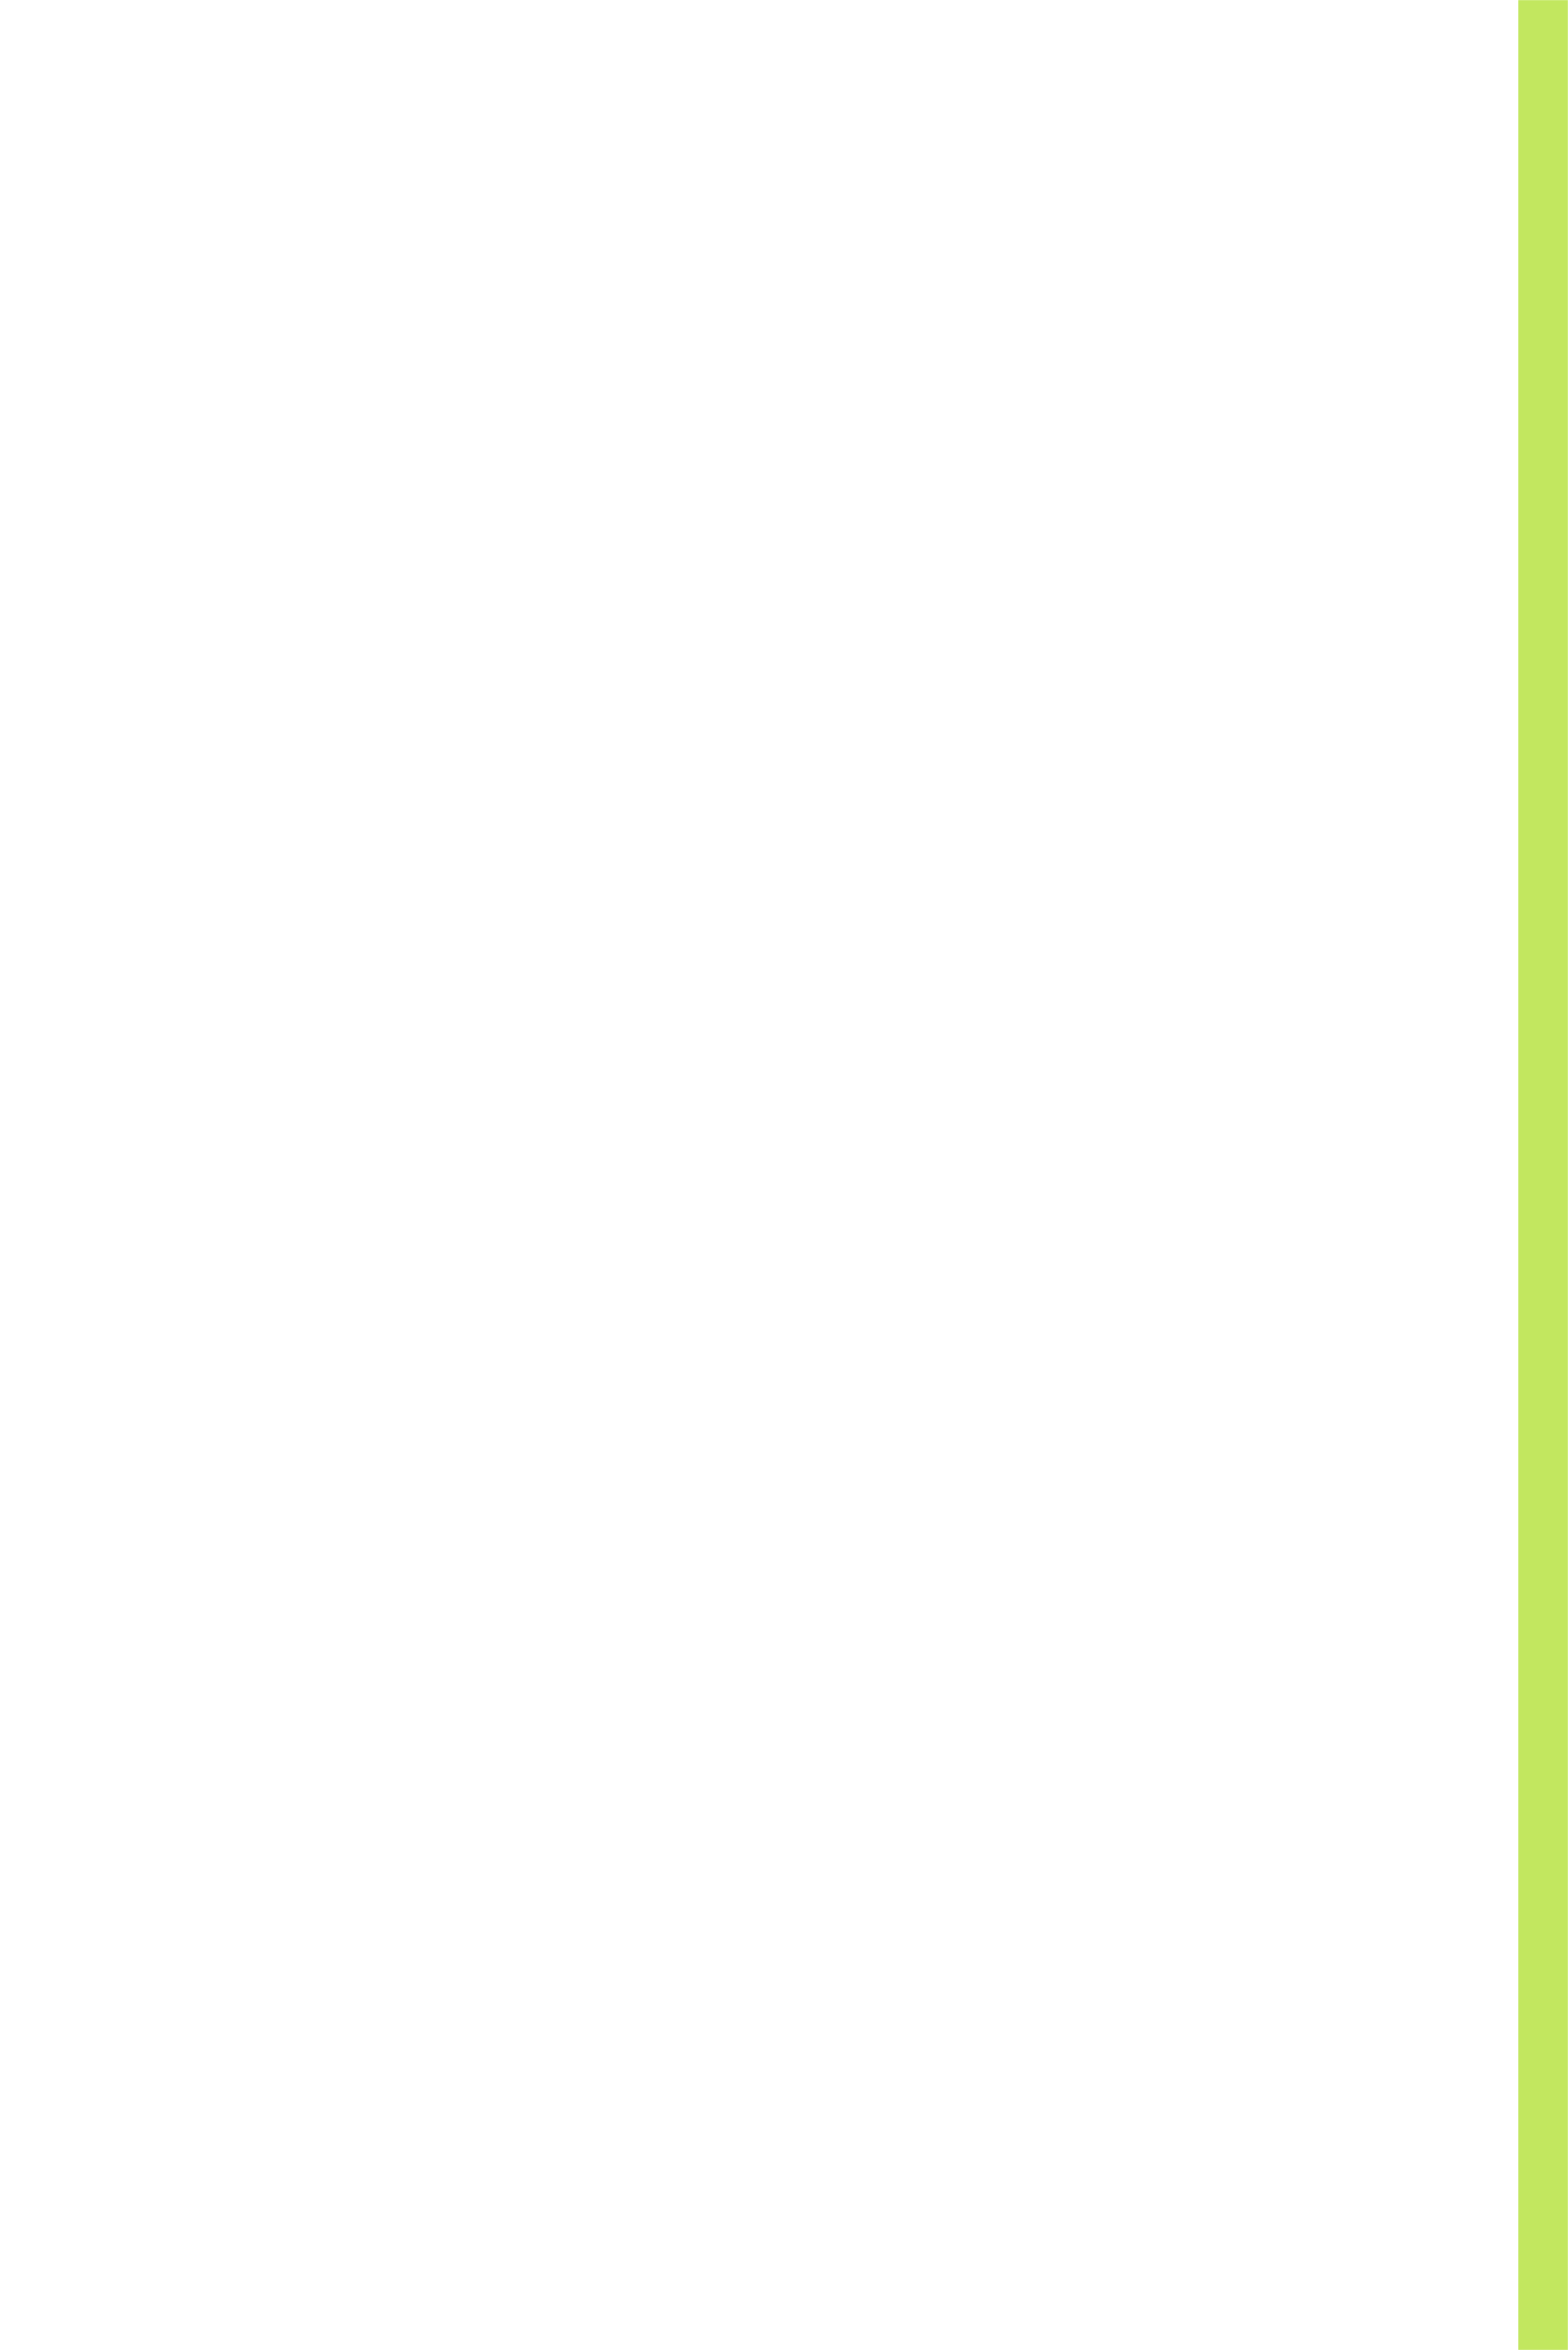
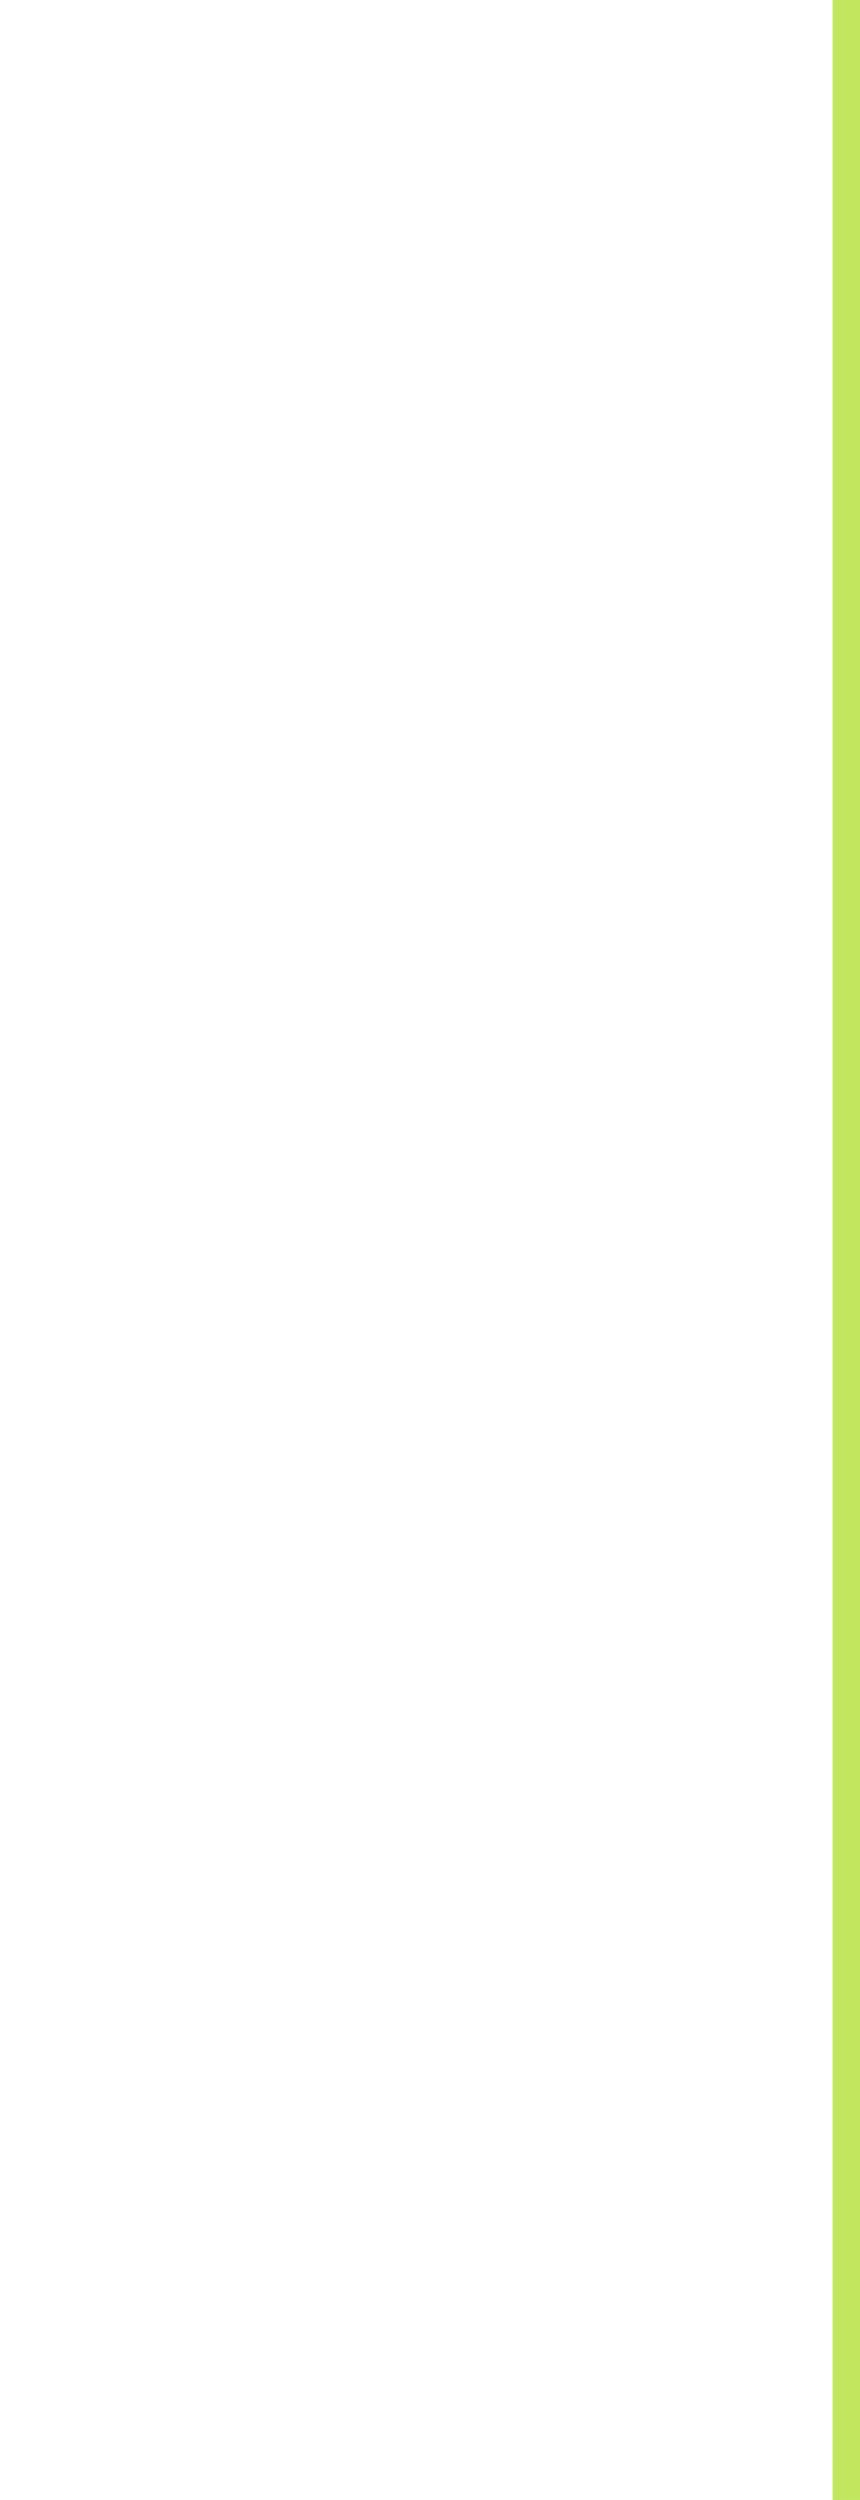
- <svg xmlns="http://www.w3.org/2000/svg" width="43.369" height="65.008" viewBox="0 0 43.369 65.008" id="svg2" version="1.1">
+ <svg xmlns="http://www.w3.org/2000/svg" width="43" height="125" viewBox="0 0 43 125" id="svg2" version="1.1">
  <defs id="defs4">
    </defs>
-   <g id="layer1" transform="translate(-188.9164,-262.358)">
-     <path style="fill:none;fill-rule:evenodd;stroke:#c2e75f;stroke-width:1.369;stroke-linecap:butt;stroke-linejoin:miter;stroke-miterlimit:4;stroke-dasharray:none;stroke-opacity:1" d="m 231.601,262.362 0,65" id="path4142" />
+   <g id="layer1" transform="translate(-188.9164,-202.3664)">
+     <path style="fill:none;fill-rule:evenodd;stroke:#c2e75f;stroke-width:1.369;stroke-linecap:butt;stroke-linejoin:miter;stroke-miterlimit:4;stroke-dasharray:none;stroke-opacity:1" d="m 231.232,202.366 0,125" id="path4142" />
  </g>
</svg>
